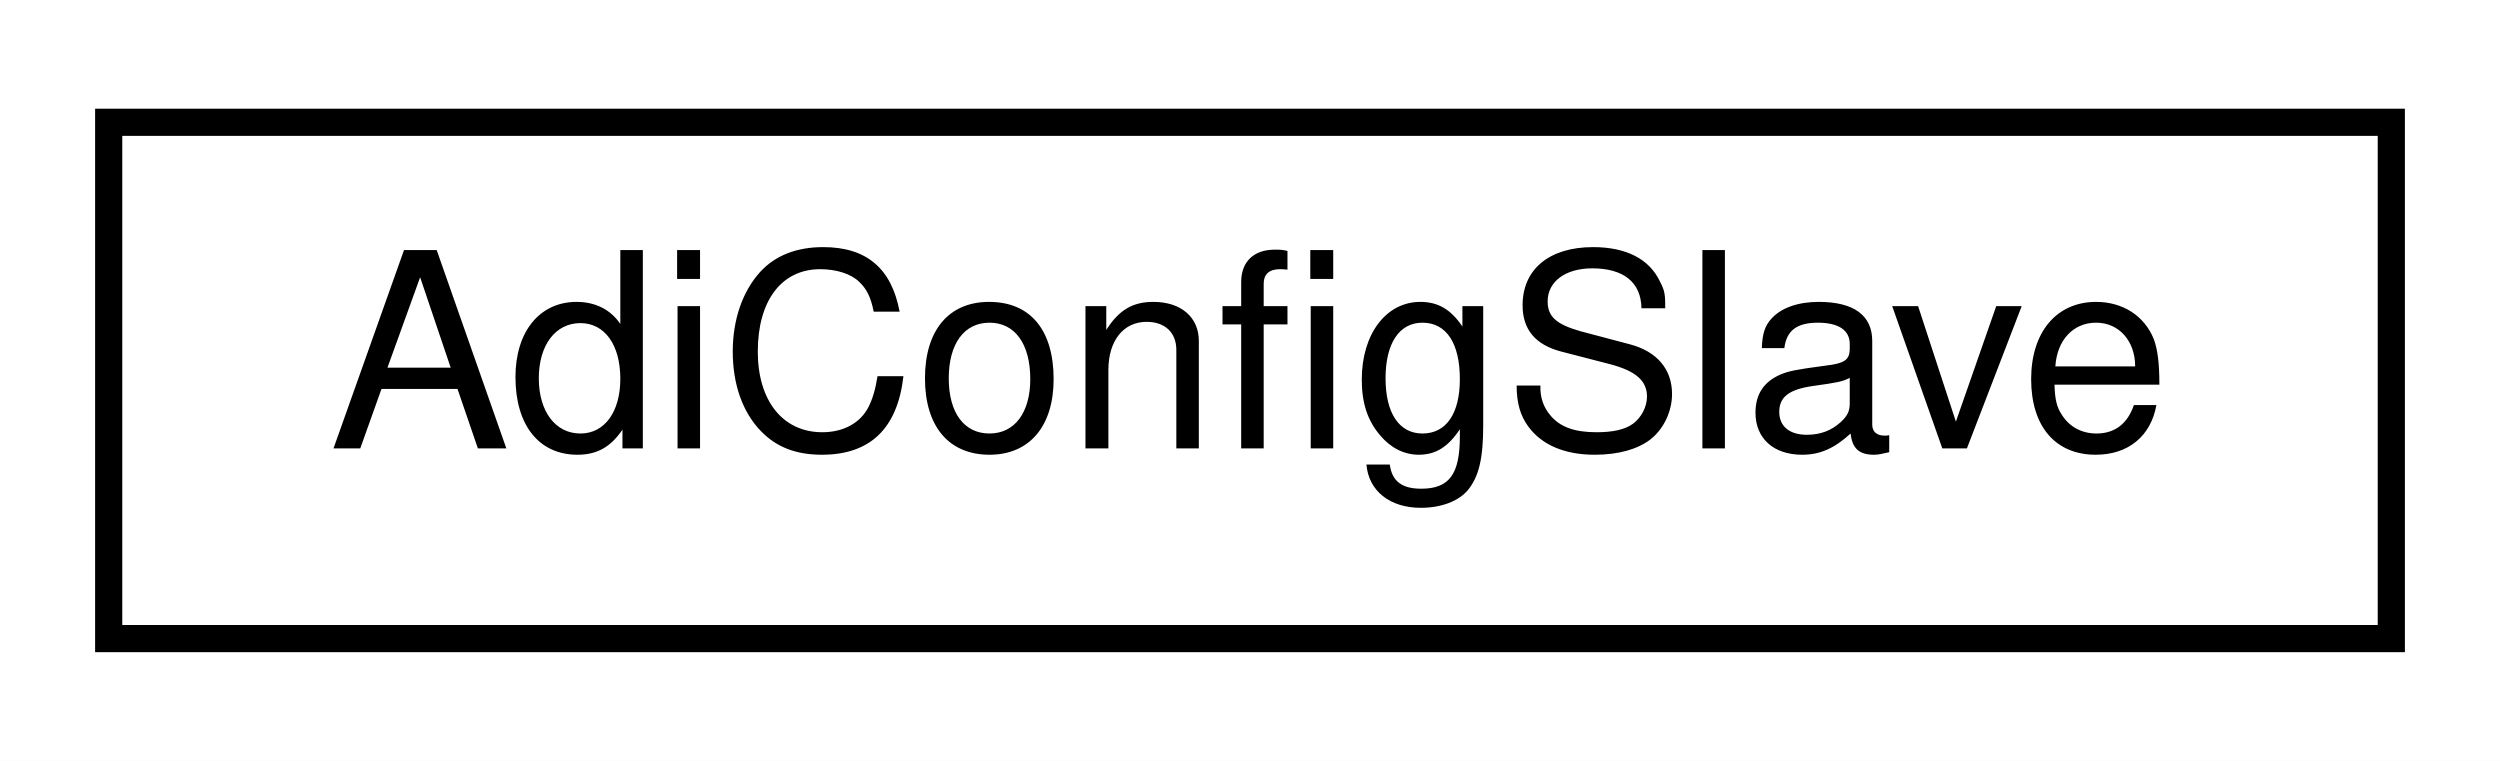
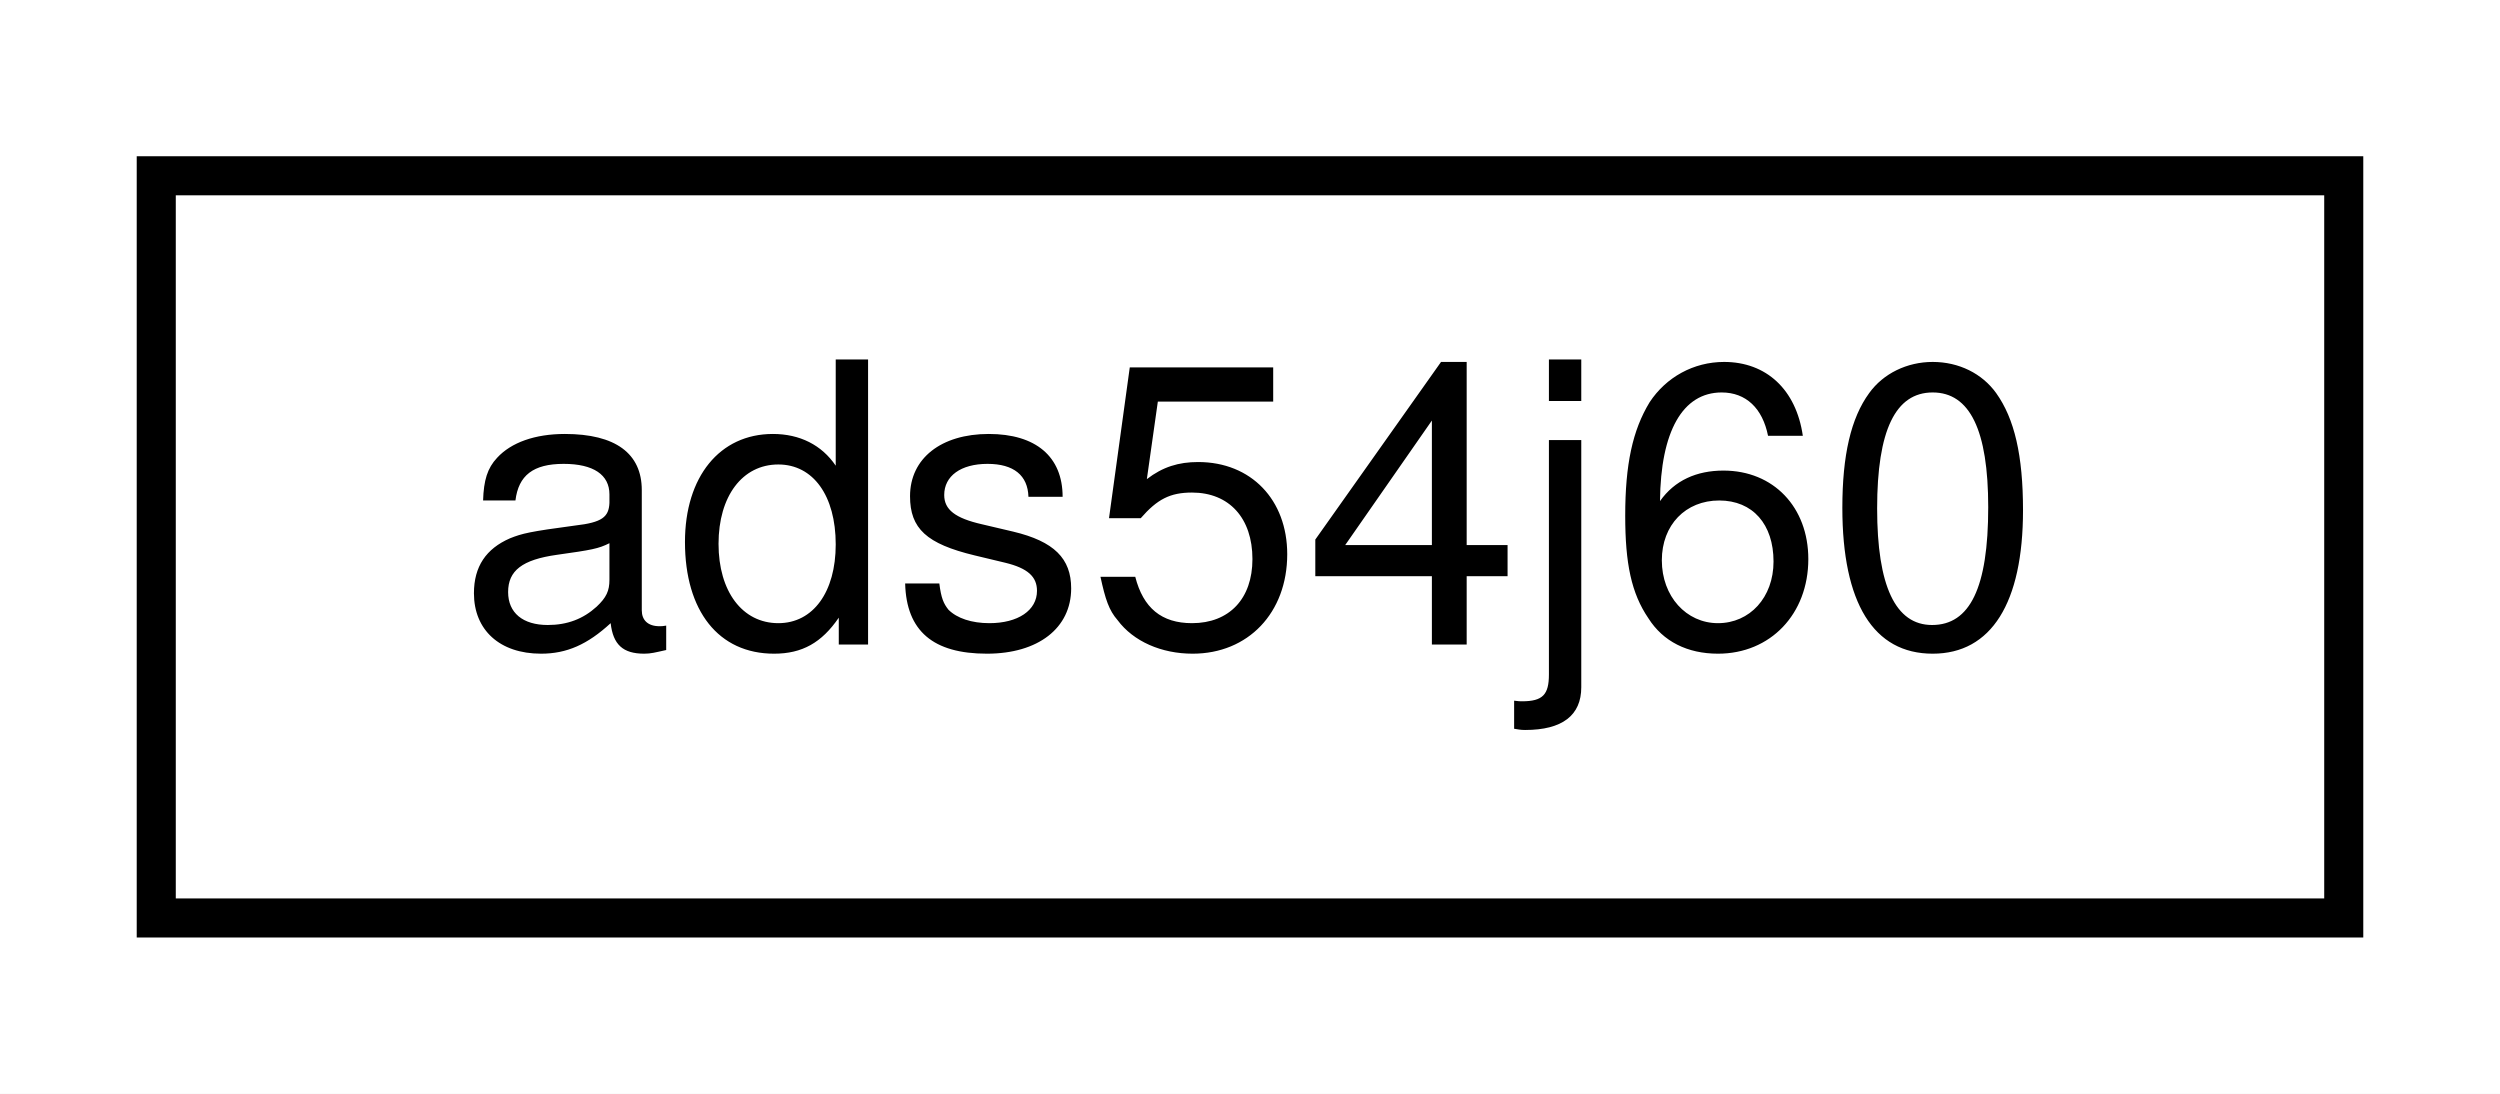
- <svg xmlns="http://www.w3.org/2000/svg" xmlns:xlink="http://www.w3.org/1999/xlink" width="92pt" height="28pt" viewBox="0.00 0.00 92.00 28.00">
+ <svg xmlns="http://www.w3.org/2000/svg" xmlns:xlink="http://www.w3.org/1999/xlink" width="64pt" height="28pt" viewBox="0.00 0.00 64.00 28.00">
  <g id="graph0" class="graph" transform="scale(1 1) rotate(0) translate(4 24)">
-     <polygon fill="white" stroke="none" points="-4,4 -4,-24 88,-24 88,4 -4,4" />
+     <polygon fill="white" stroke="none" points="-4,4 -4,-24 60,-24 60,4 -4,4" />
    <g id="node1" class="node">
      <g id="a_node1">
-         <a xlink:href="classAdiConfigSlave.html" target="_top" xlink:title="AdiConfigSlave">
-           <polygon fill="white" stroke="black" points="-7.10543e-15,-0.5 -7.10543e-15,-19.5 84,-19.5 84,-0.5 -7.10543e-15,-0.5" />
-           <text text-anchor="middle" x="42" y="-7.5" font-family="Helvetica,sans-Serif" font-size="10.00">AdiConfigSlave</text>
+         <a xlink:href="classads54j60.html" target="_top" xlink:title="ads54j60">
+           <polygon fill="white" stroke="black" points="-3.55271e-15,-0.5 -3.55271e-15,-19.5 56,-19.5 56,-0.5 -3.55271e-15,-0.5" />
+           <text text-anchor="middle" x="28" y="-7.5" font-family="Helvetica,sans-Serif" font-size="10.00">ads54j60</text>
        </a>
      </g>
    </g>
  </g>
</svg>
